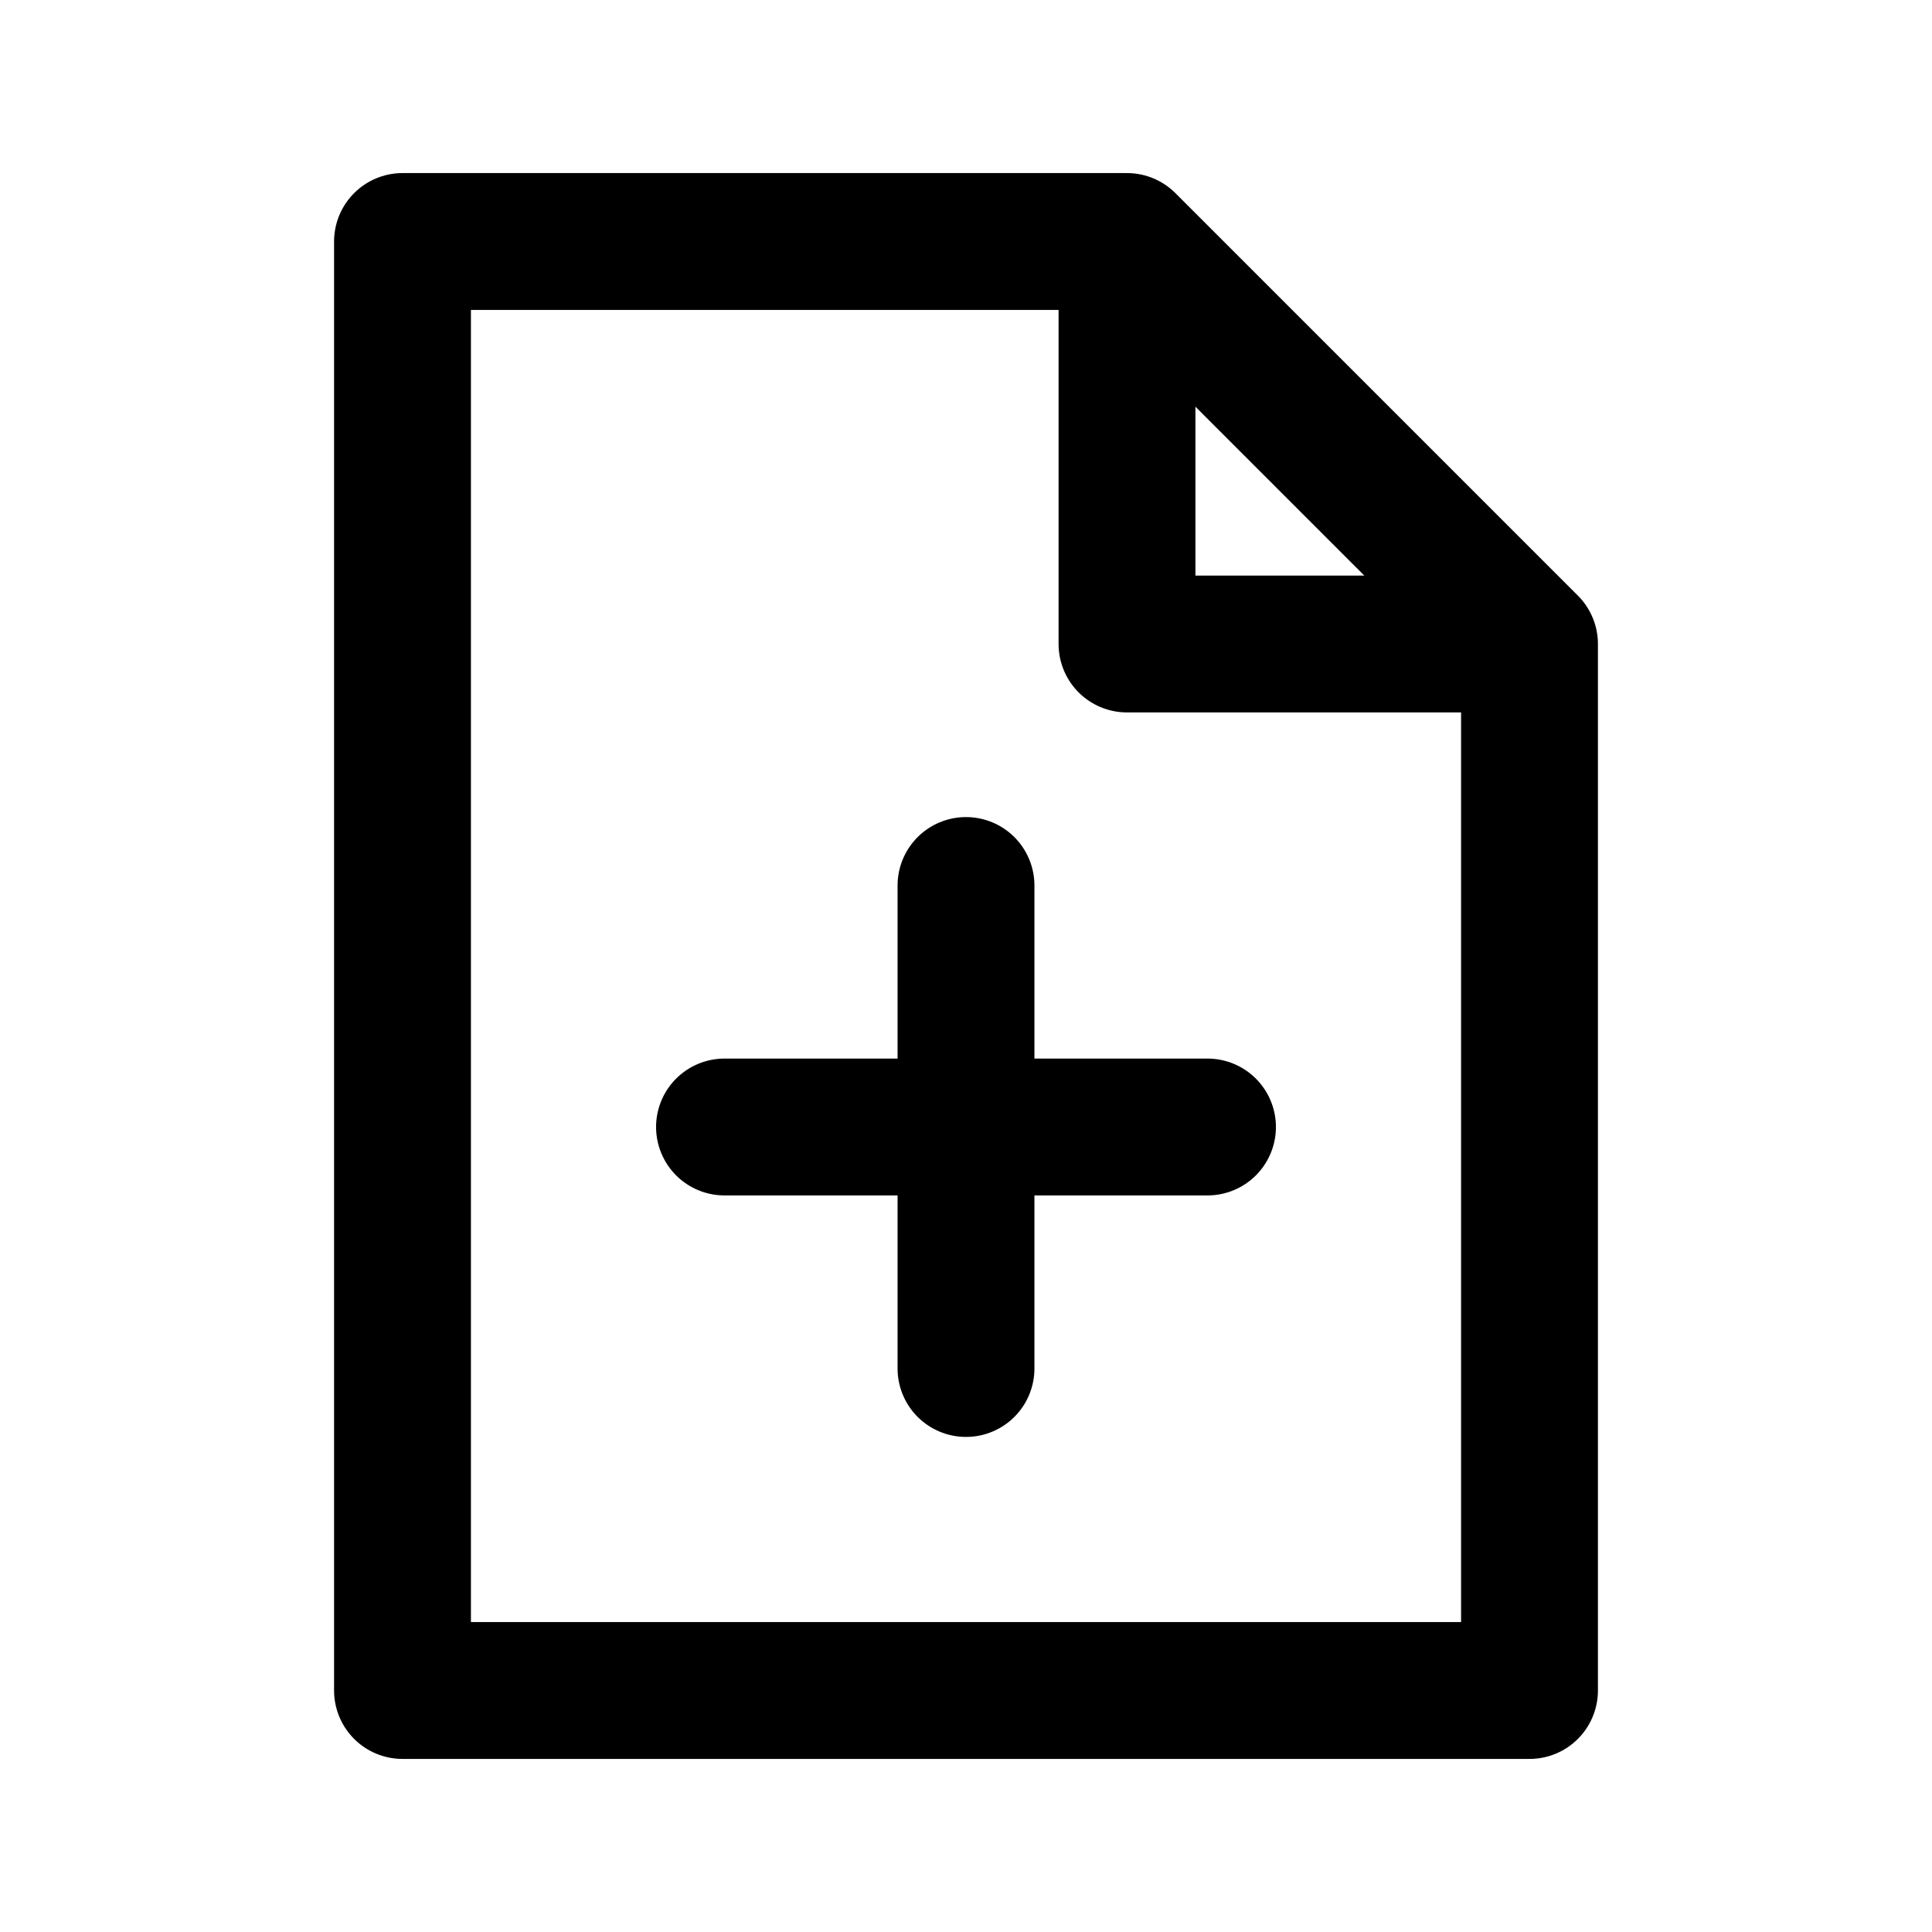
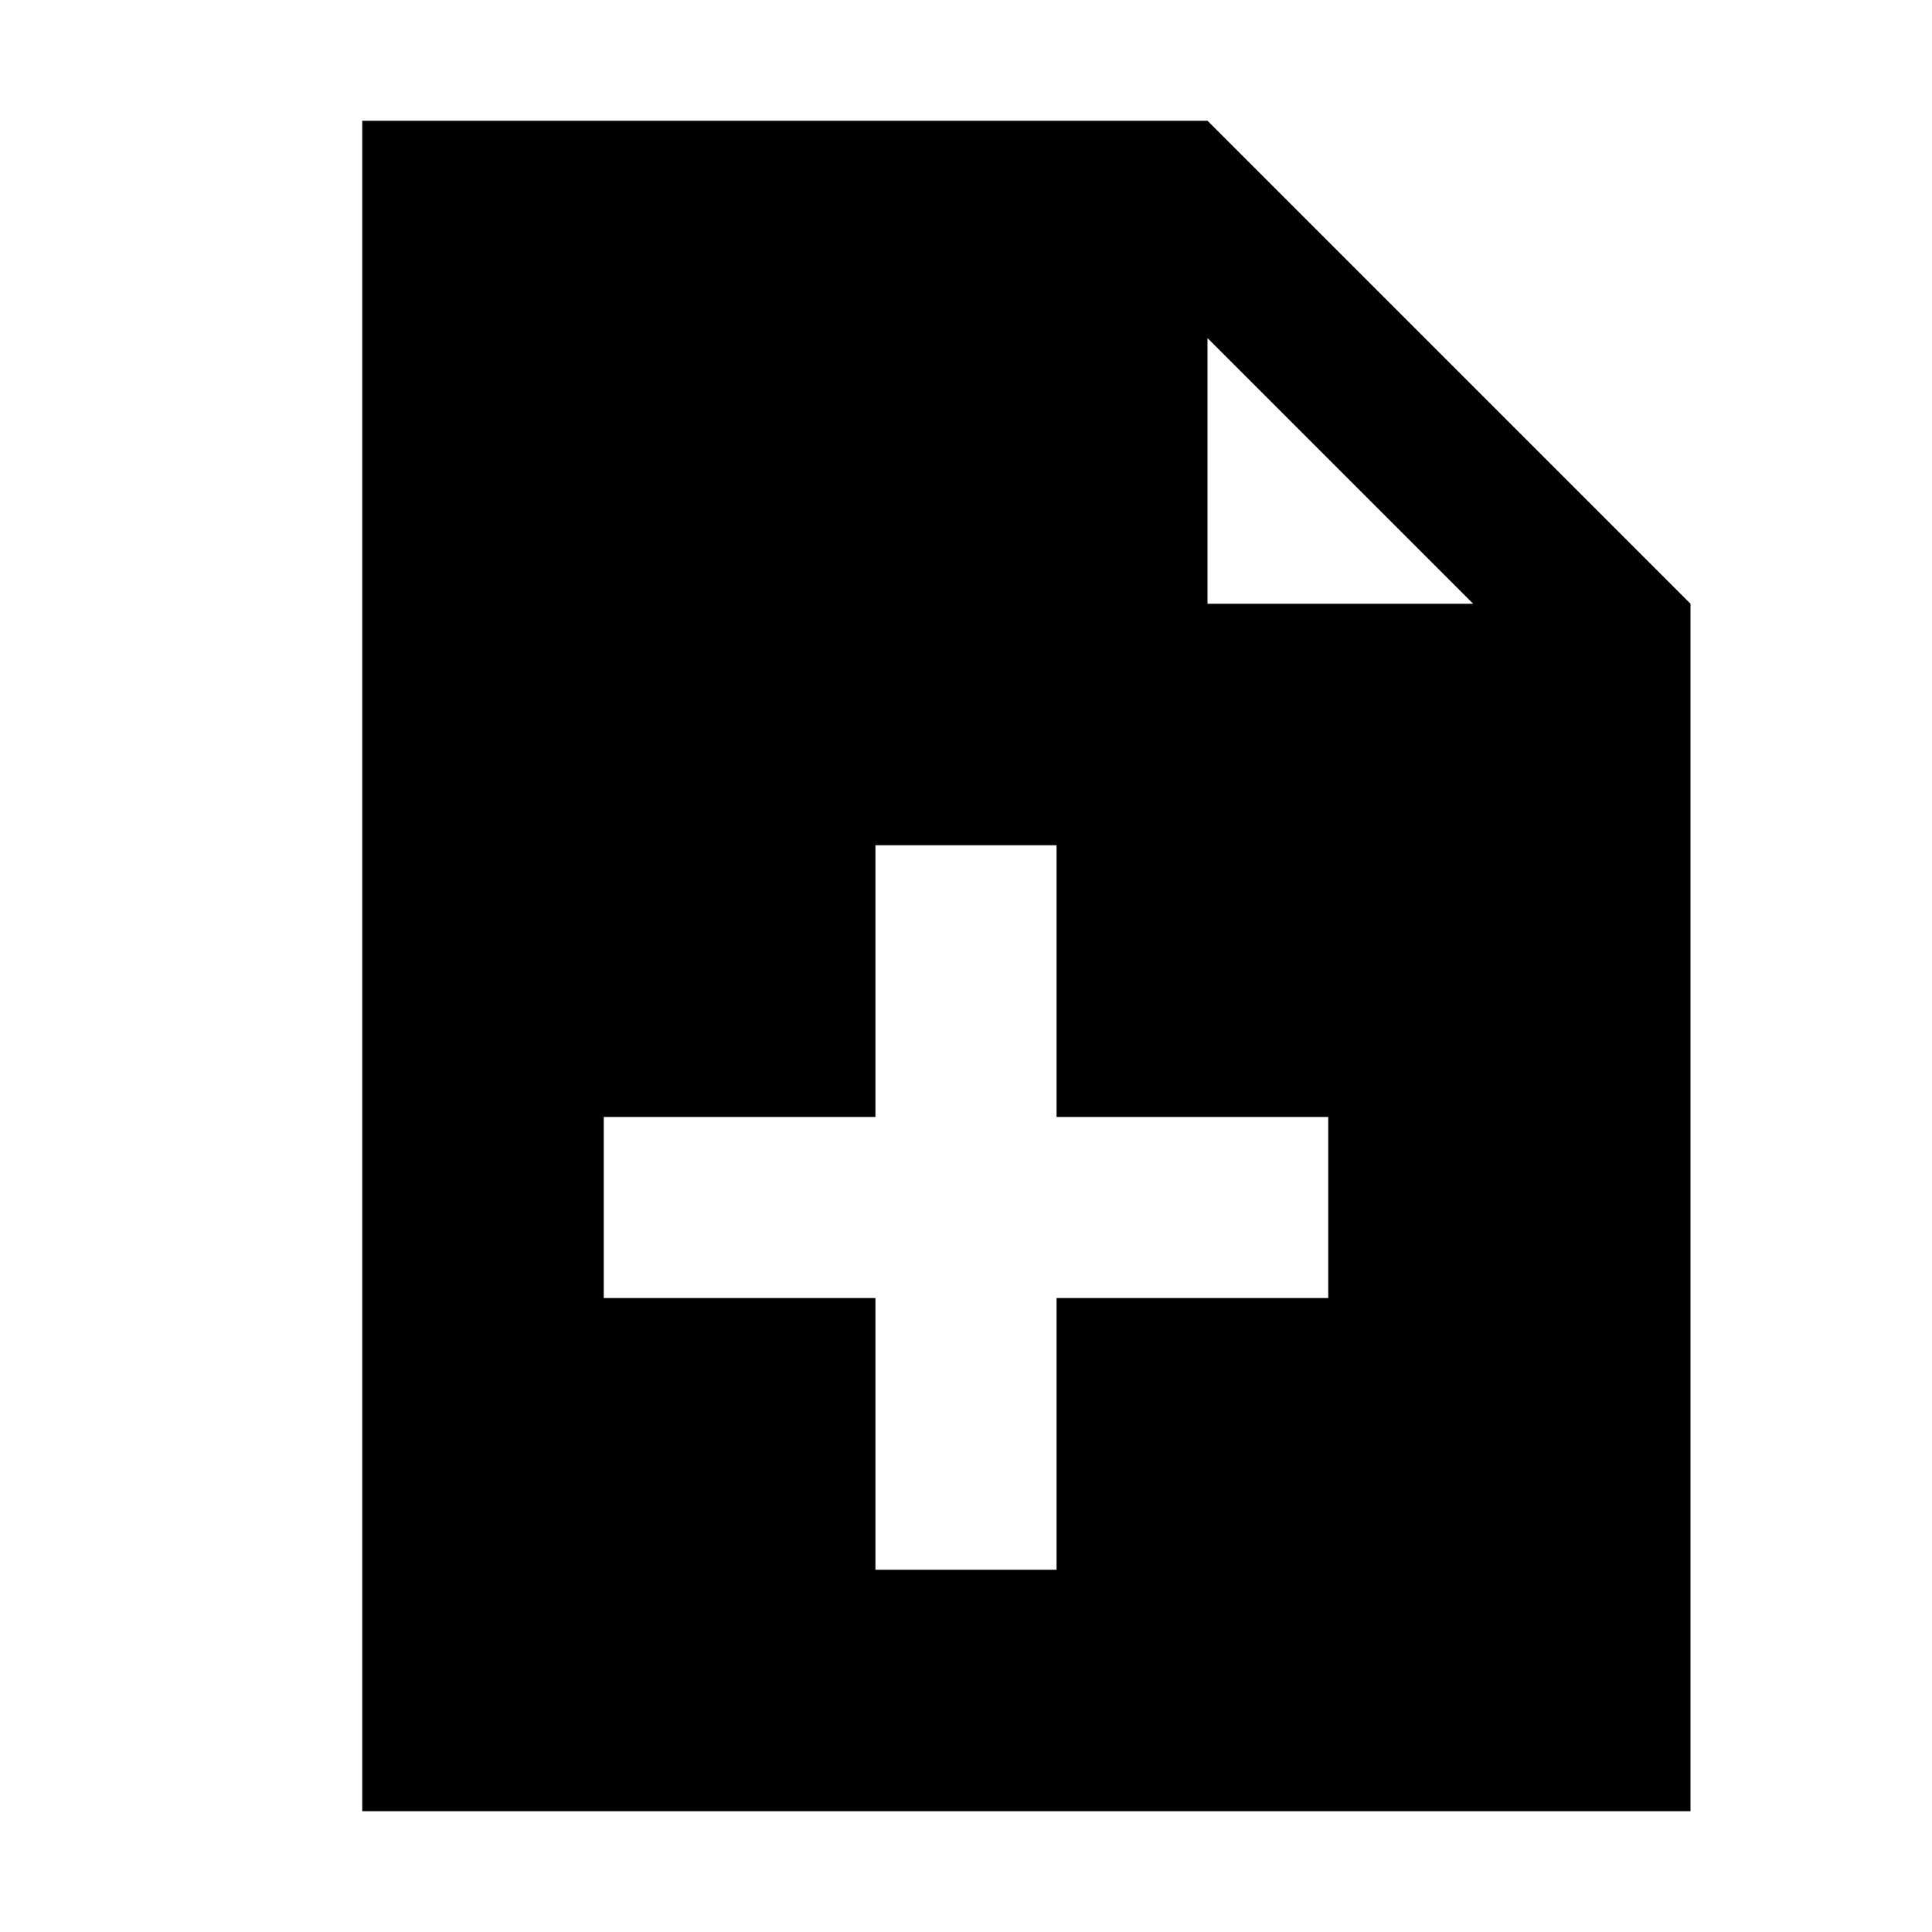
- <svg xmlns="http://www.w3.org/2000/svg" width="24" height="24" viewBox="0 0 24 24">
-   <g fill="none" stroke="currentColor" stroke-width="1.7" stroke-linejoin="round" stroke-linecap="round">
-     <path d="M14 3H5v18h14V8l-5-5v5h5" />
-     <path d="M9 14h6m-3-3v6" />
-   </g>
+ <svg xmlns="http://www.w3.org/2000/svg" width="16" height="16" viewBox="0 0 16 16" fill="currentColor">
+   <path d="M3 1h7l4 4v10H3zm7 1.8V5h2.2zM7.25 7v2.25H5v1.5h2.25V13h1.5v-2.25H11v-1.5H8.75V7z" fill-rule="evenodd" />
</svg>
